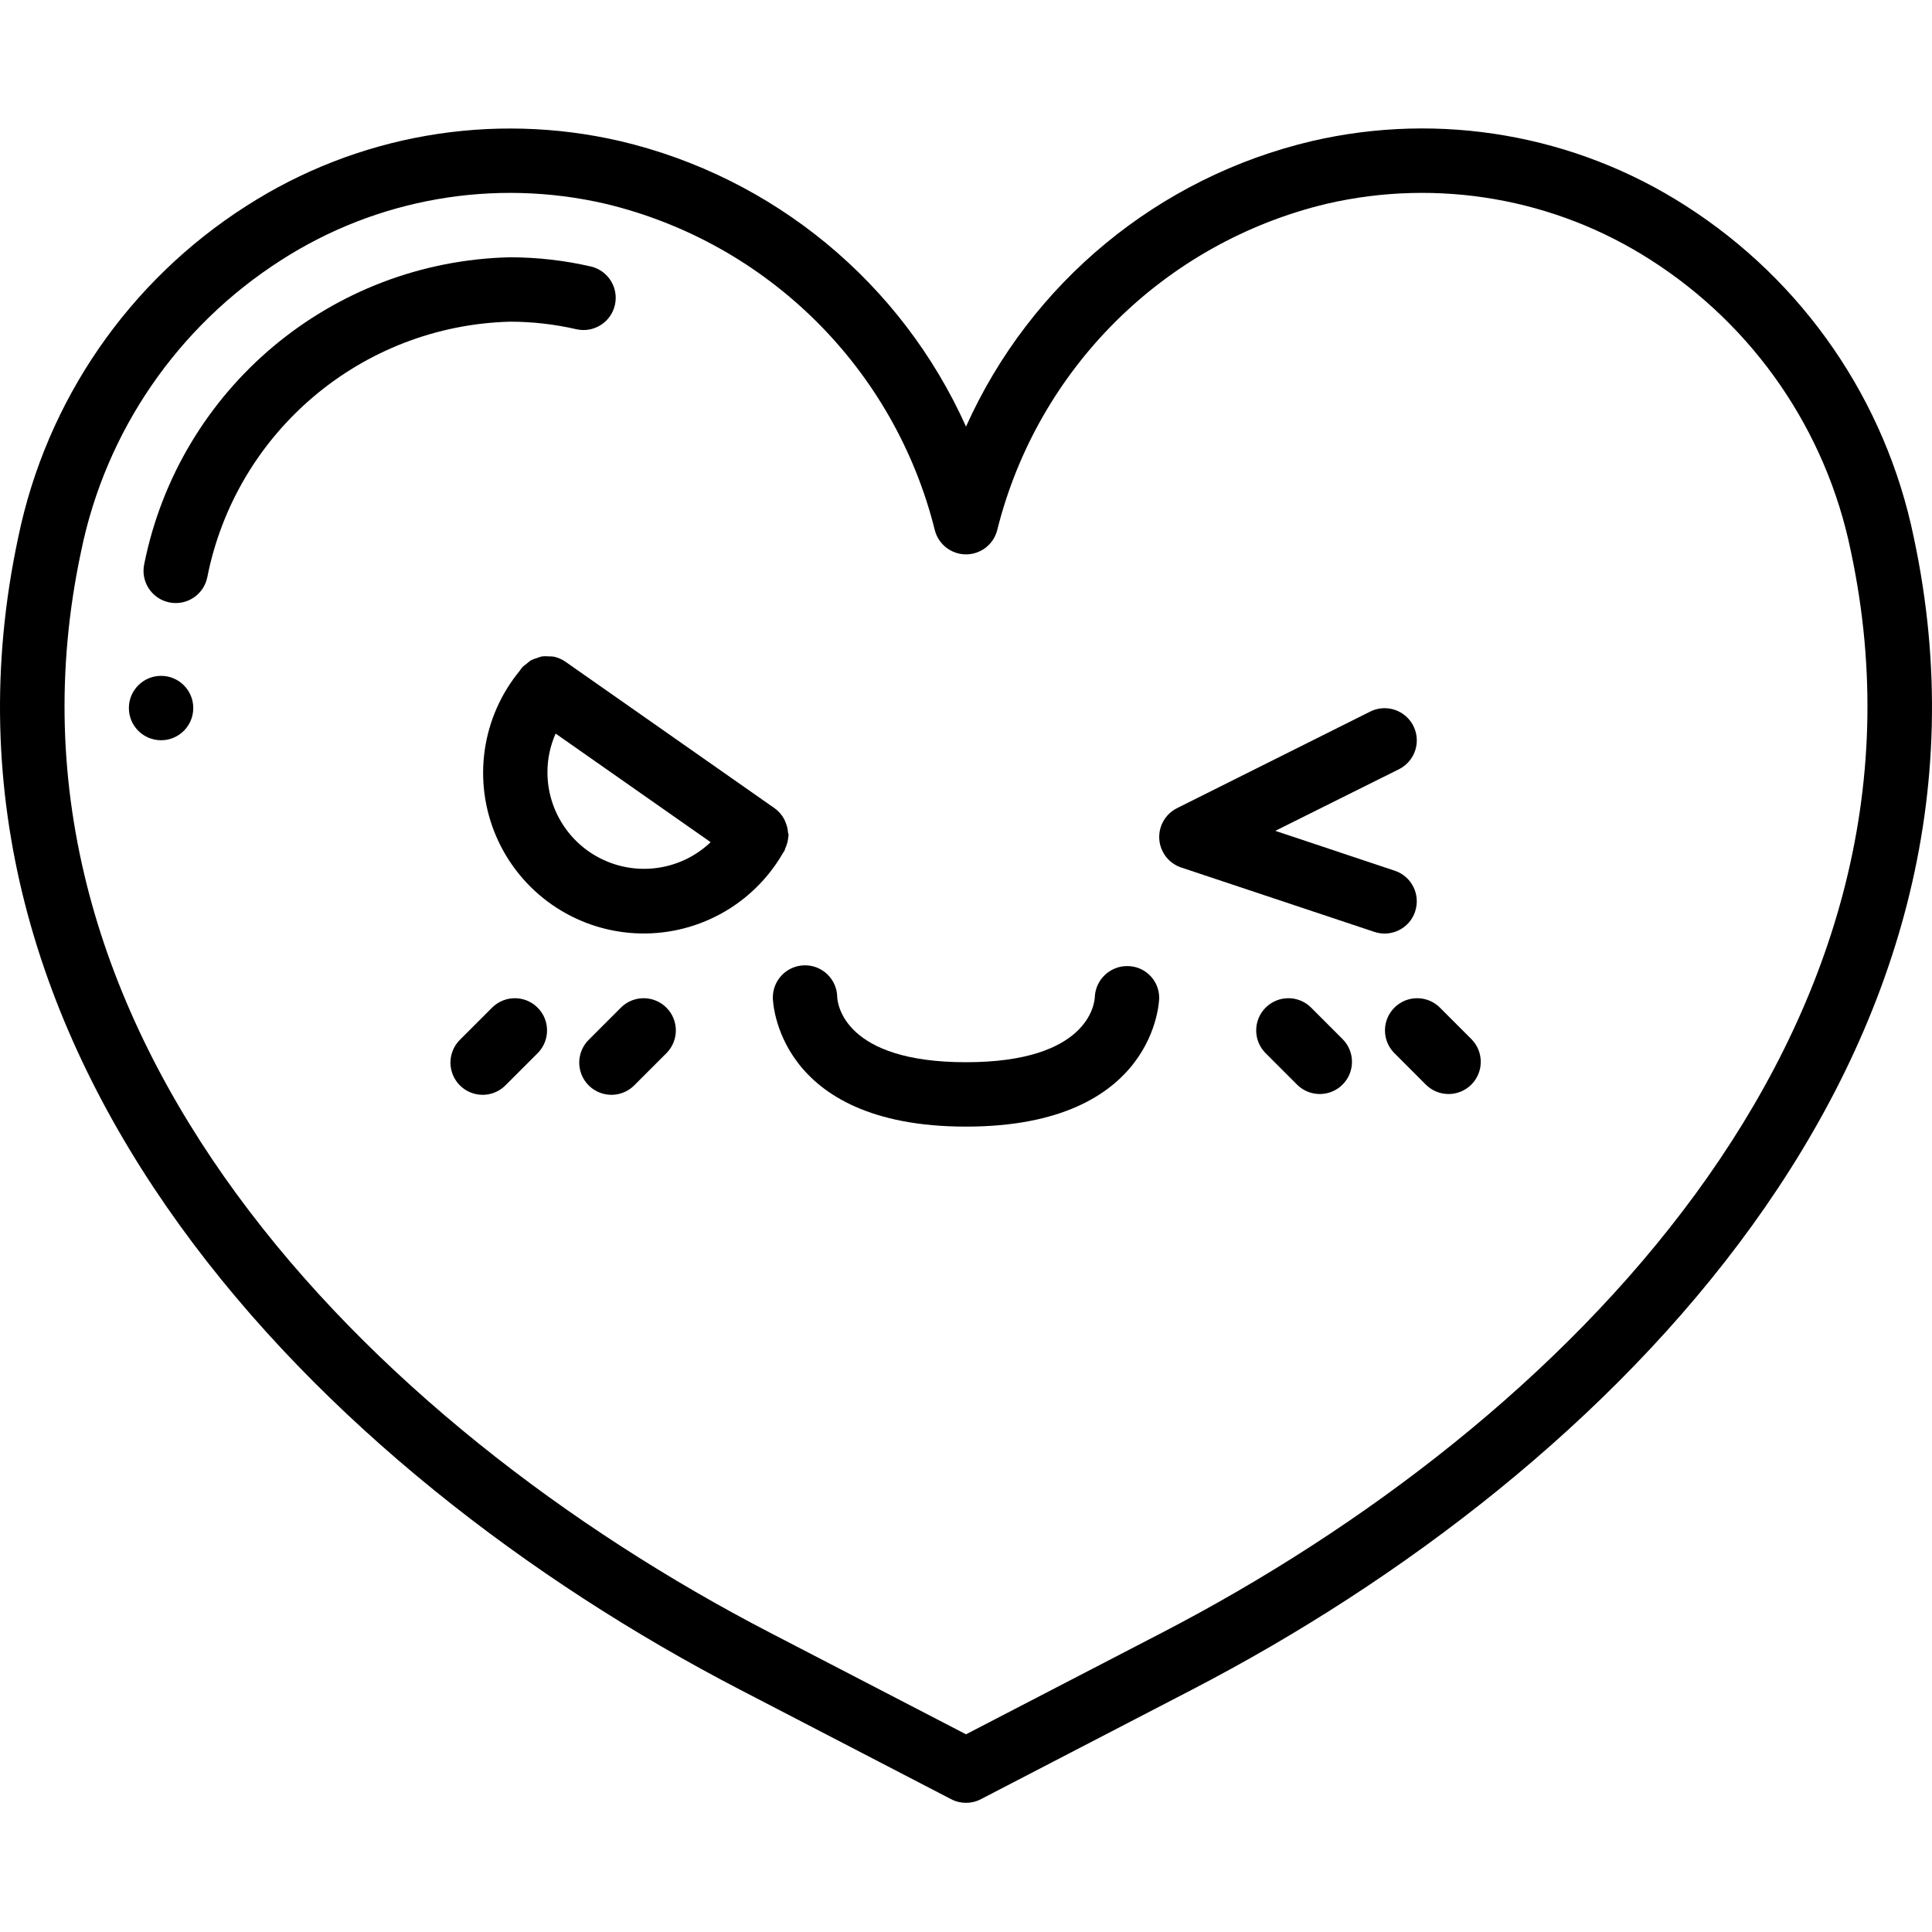
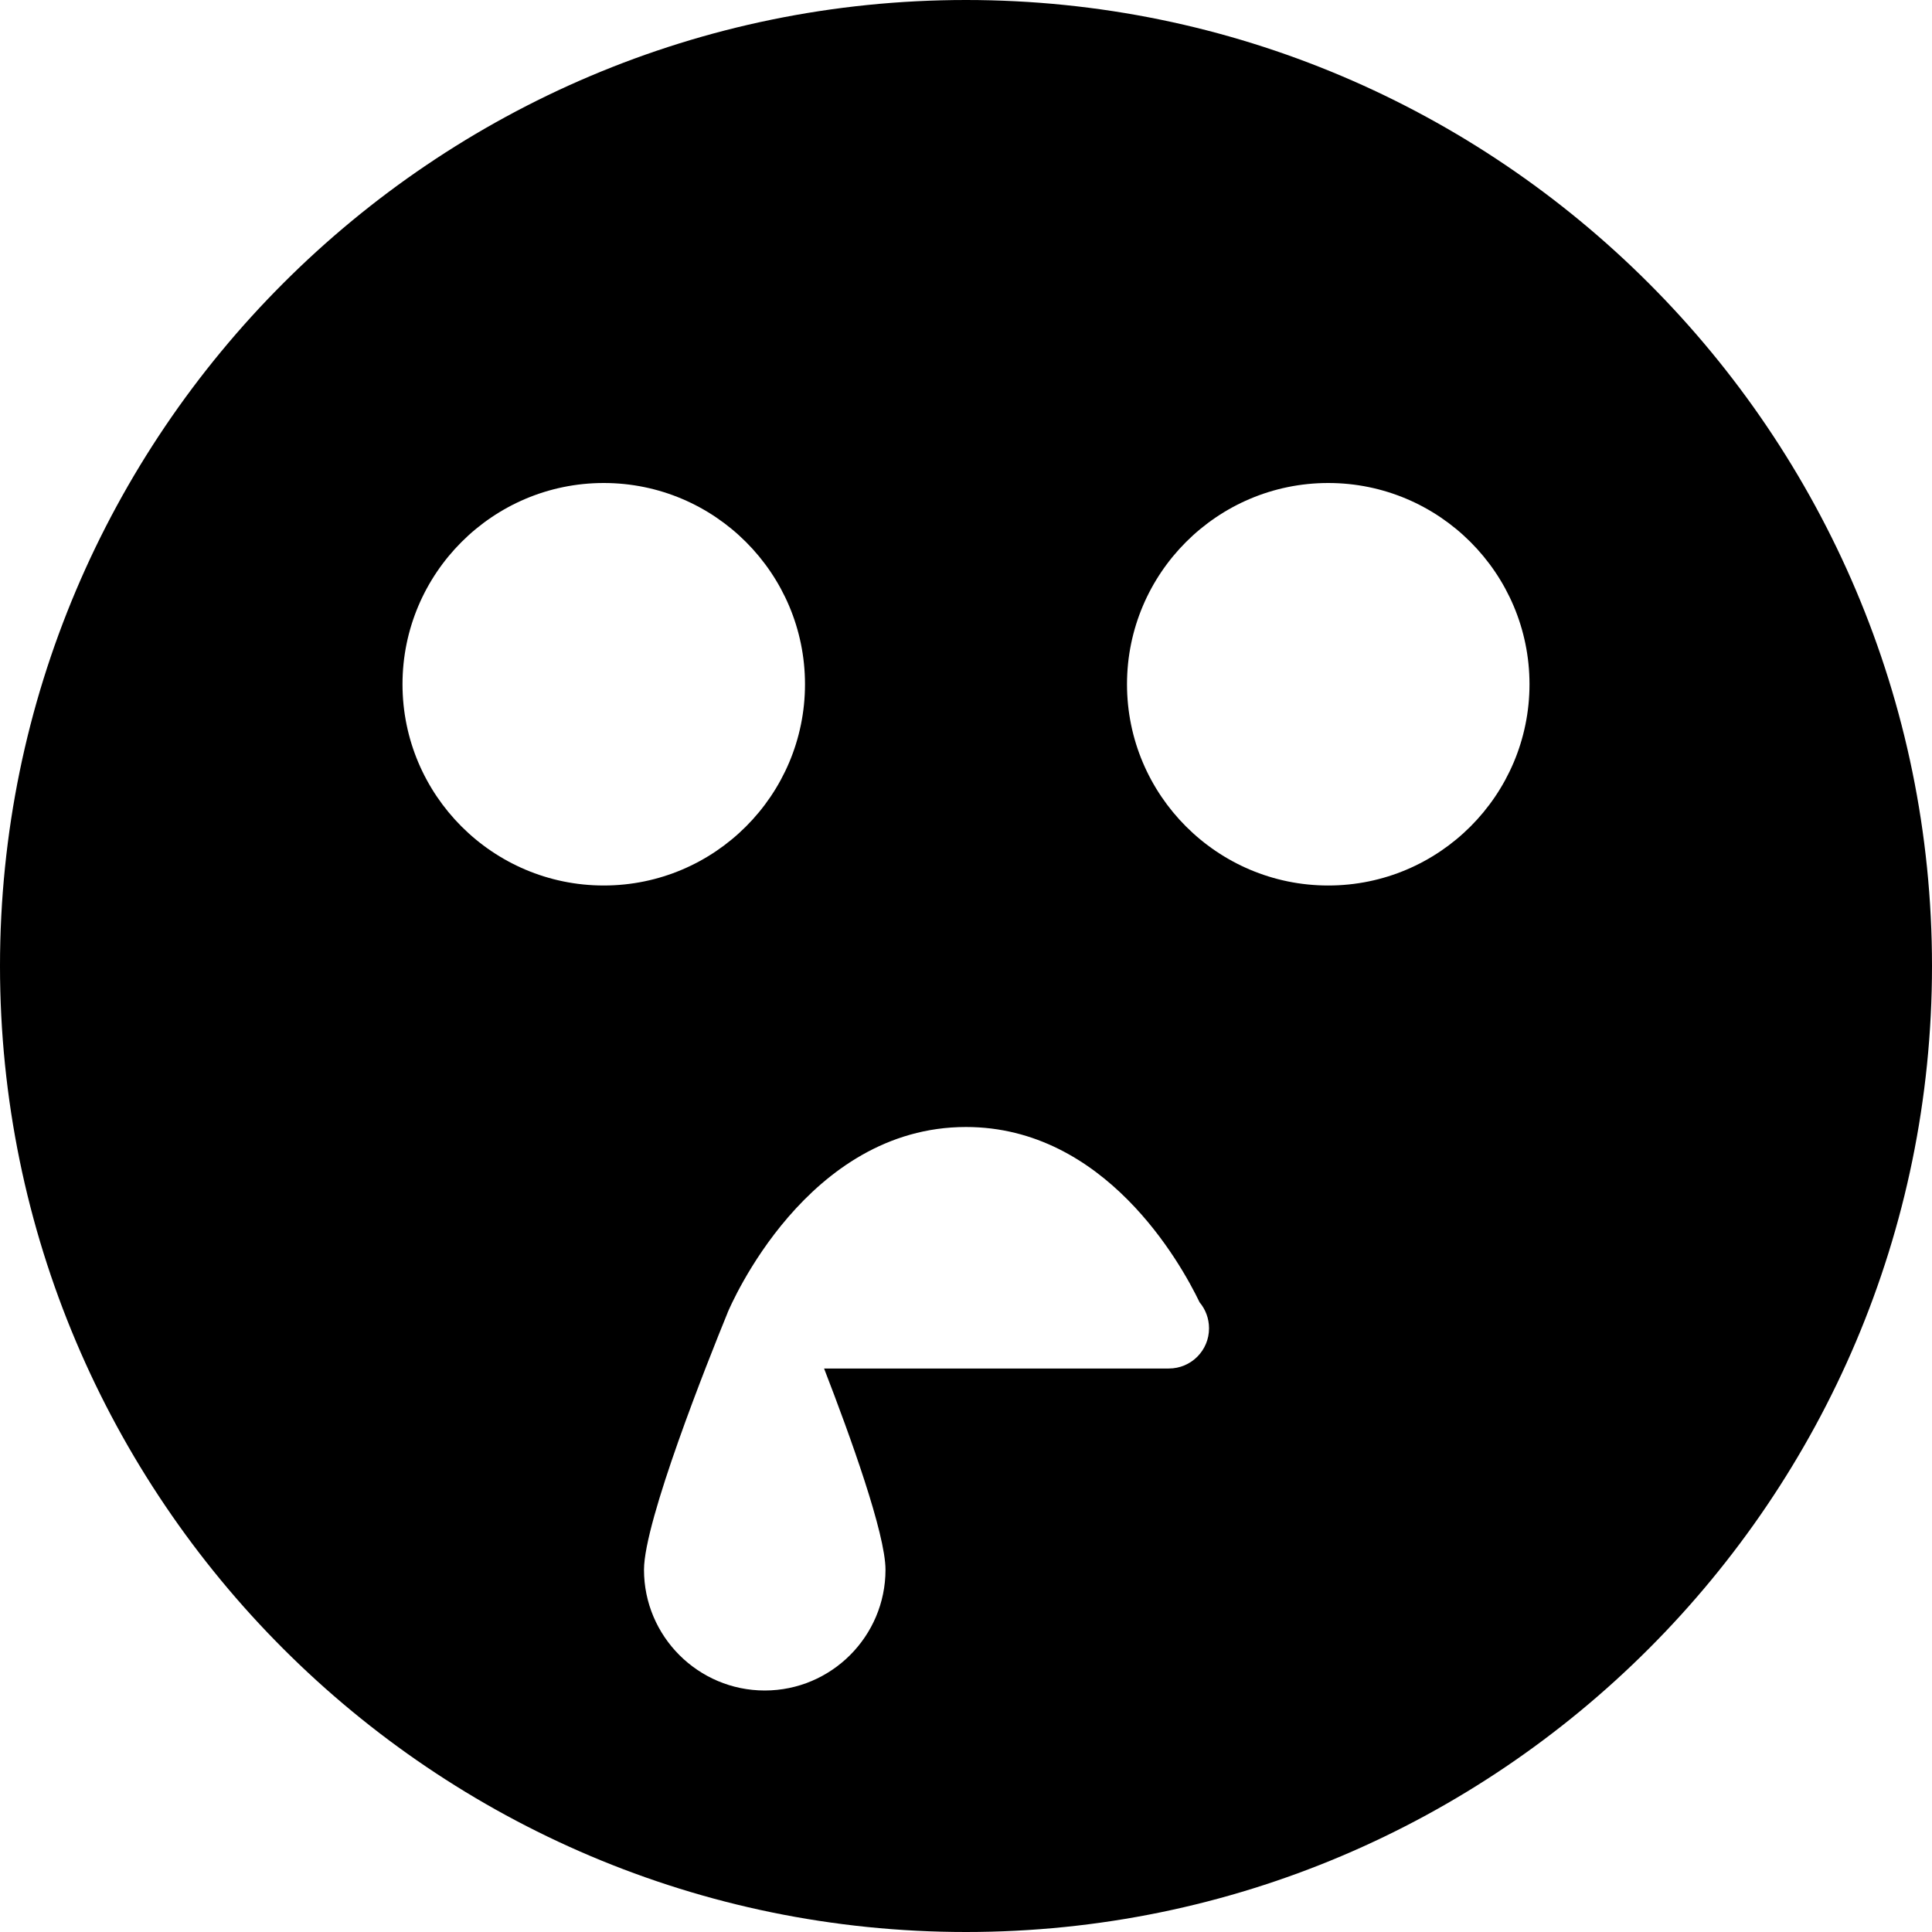
- <svg xmlns="http://www.w3.org/2000/svg" height="512pt" viewBox="0 -34 512.04 512" width="512pt">
-   <path d="m446.762 20.516c-29.348-18.848-65.066-25.031-99.039-17.152-40.688 9.566-74.59 37.547-91.699 75.68-17.113-38.133-51.02-66.113-91.707-75.68-33.984-7.855-69.699-1.648-99.039 17.211-31.16 19.902-52.953 51.551-60.434 87.758-29.336 136.906 79.598 247.543 191.328 305.484l55.926 29.012c2.461 1.277 5.391 1.277 7.852 0l55.926-29.012c111.727-57.918 220.664-168.578 191.316-305.496-7.465-36.227-29.262-67.895-60.43-87.805zm-138.746 378.152-51.992 26.957-51.992-26.957c-106.148-55.016-209.82-159.238-182.496-286.754 6.531-31.734 25.613-59.484 52.906-76.945 25.484-16.414 56.523-21.812 86.051-14.977 42.965 10.305 76.617 43.68 87.277 86.555.988 3.746 4.379 6.359 8.254 6.359s7.266-2.613 8.25-6.359c10.672-42.887 44.344-76.262 87.324-86.555 29.508-6.836 60.527-1.441 85.996 14.953 27.301 17.465 46.383 45.223 52.906 76.969 27.336 127.516-76.336 231.738-182.484 286.754zm0 0" />
-   <path d="m152.848 53.258c4.562.984 9.07-1.879 10.117-6.43s-1.758-9.098-6.297-10.203c-7.039-1.625-14.238-2.449-21.461-2.457-47.375 1.066-87.668 34.852-96.98 81.312-.988 4.609 1.945 9.148 6.555 10.137 4.609.992 9.148-1.941 10.137-6.551 7.59-38.613 40.949-66.797 80.289-67.832 5.938.008 11.855.688 17.641 2.023zm0 0" />
-   <path d="m130.523 232.934-8.535 8.535c-2.215 2.141-3.105 5.312-2.324 8.297s3.109 5.312 6.094 6.094c2.984.781 6.156-.105 8.297-2.324l8.535-8.535c3.234-3.348 3.188-8.672-.105-11.961-3.289-3.293-8.613-3.34-11.961-.105zm0 0" />
-   <path d="m164.656 232.934-8.531 8.535c-2.219 2.141-3.109 5.312-2.328 8.297s3.109 5.312 6.094 6.094 6.156-.105 8.297-2.324l8.535-8.535c3.234-3.348 3.188-8.672-.105-11.961-3.289-3.293-8.613-3.34-11.961-.105zm0 0" />
-   <path d="m381.523 232.934c-3.348-3.234-8.672-3.188-11.965.105-3.289 3.289-3.336 8.613-.102 11.961l8.531 8.535c3.352 3.234 8.672 3.188 11.965-.105 3.289-3.293 3.336-8.613.102-11.961zm0 0" />
-   <path d="m347.391 232.934c-3.348-3.234-8.672-3.188-11.965.105-3.289 3.289-3.336 8.613-.102 11.961l8.531 8.535c3.348 3.234 8.672 3.188 11.965-.105 3.289-3.293 3.336-8.613.102-11.961zm0 0" />
-   <path d="m51.223 153.633c0 4.715-3.82 8.535-8.531 8.535-4.715 0-8.535-3.82-8.535-8.535 0-4.711 3.82-8.531 8.535-8.531 4.711 0 8.531 3.82 8.531 8.531zm0 0" />
-   <path d="m207.461 192.16.051-.102c.129-.23.297-.434.426-.664.082-.211.156-.43.215-.648.414-.898.672-1.859.758-2.844 0-.211.094-.426.094-.648-.039-.219-.094-.441-.16-.656-.062-.879-.266-1.746-.609-2.559-.117-.34-.258-.672-.426-.992-.594-1.105-1.426-2.062-2.441-2.805l-55.551-38.914c-.906-.625-1.922-1.066-2.996-1.305-.414-.059-.832-.086-1.254-.078-.633-.066-1.27-.066-1.902 0-.449.102-.887.242-1.312.418-.578.152-1.133.363-1.664.633-.398.273-.777.574-1.129.906-.398.262-.77.562-1.117.895-.145.16-.238.359-.383.527-.145.172-.094.078-.129.129-.031.059-.062.117-.086.18-10.25 12.359-12.672 29.43-6.273 44.156 6.402 14.723 20.547 24.59 36.574 25.523 16.027.93 31.215-7.234 39.281-21.117zm-62.371-21.461c-.012-3.547.73-7.055 2.168-10.297l41.086 28.781c-7.406 7.055-18.305 9.023-27.715 5.004-9.406-4.02-15.516-13.258-15.539-23.488zm0 0" />
-   <path d="m298.887 222.02c-4.66-.082-8.535 3.57-8.73 8.227-.086 1.766-1.766 17.254-34.133 17.254-32.215 0-34.031-15.359-34.133-17.227-.047-4.715-3.902-8.5-8.617-8.453-4.711.043-8.496 3.902-8.449 8.613 0 .34.586 34.133 51.199 34.133 50.609 0 51.199-33.793 51.199-34.133-.008-4.613-3.723-8.363-8.336-8.414zm0 0" />
-   <path d="m375.055 207.531c1.484-4.469-.934-9.297-5.402-10.785l-31.66-10.566 32.777-16.332c2.73-1.363 4.523-4.078 4.707-7.121.184-3.047-1.27-5.957-3.812-7.637-2.547-1.684-5.793-1.879-8.523-.516l-51.199 25.598c-3.086 1.543-4.938 4.797-4.695 8.238.246 3.441 2.539 6.398 5.812 7.488l51.199 17.066c4.473 1.492 9.305-.922 10.797-5.391zm0 0" />
+ <svg xmlns="http://www.w3.org/2000/svg" version="1.1" id="Capa_1" x="0px" y="0px" viewBox="0 0 512 512" style="enable-background:new 0 0 512 512;" xml:space="preserve">
+   <g>
+     <g>
+       <path d="M256,0C114.837,0,0,114.837,0,256s114.837,256,256,256s256-114.837,256-256S397.163,0,256,0z M106.667,181.333    C106.667,151.936,130.581,128,160,128s53.333,23.936,53.333,53.333c0,29.397-23.915,53.333-53.333,53.333    S106.667,210.731,106.667,181.333z M309.76,362.667c-0.085,0-0.256,0-0.427,0h-90.944c6.933,17.899,16.277,43.776,16.277,53.333    c0,17.643-14.357,32-32,32c-17.643,0-32-14.357-32-32c0-12.885,16.939-55.339,22.123-68.032c0,0,0,0,0.021-0.021    c0,0,0-0.043,0-0.064c0.853-2.005,20.992-49.216,63.189-49.216c36.821,0,56.853,35.968,61.909,46.464    c1.557,1.856,2.496,4.267,2.496,6.869C320.427,357.888,315.648,362.667,309.76,362.667z M352,234.667    c-29.419,0-53.333-23.936-53.333-53.333S322.581,128,352,128c29.419,0,53.333,23.936,53.333,53.333    C405.333,210.731,381.419,234.667,352,234.667z" />
+     </g>
+   </g>
+   <g>
+ </g>
+   <g>
+ </g>
+   <g>
+ </g>
+   <g>
+ </g>
+   <g>
+ </g>
+   <g>
+ </g>
+   <g>
+ </g>
+   <g>
+ </g>
+   <g>
+ </g>
+   <g>
+ </g>
+   <g>
+ </g>
+   <g>
+ </g>
+   <g>
+ </g>
+   <g>
+ </g>
+   <g>
+ </g>
</svg>
